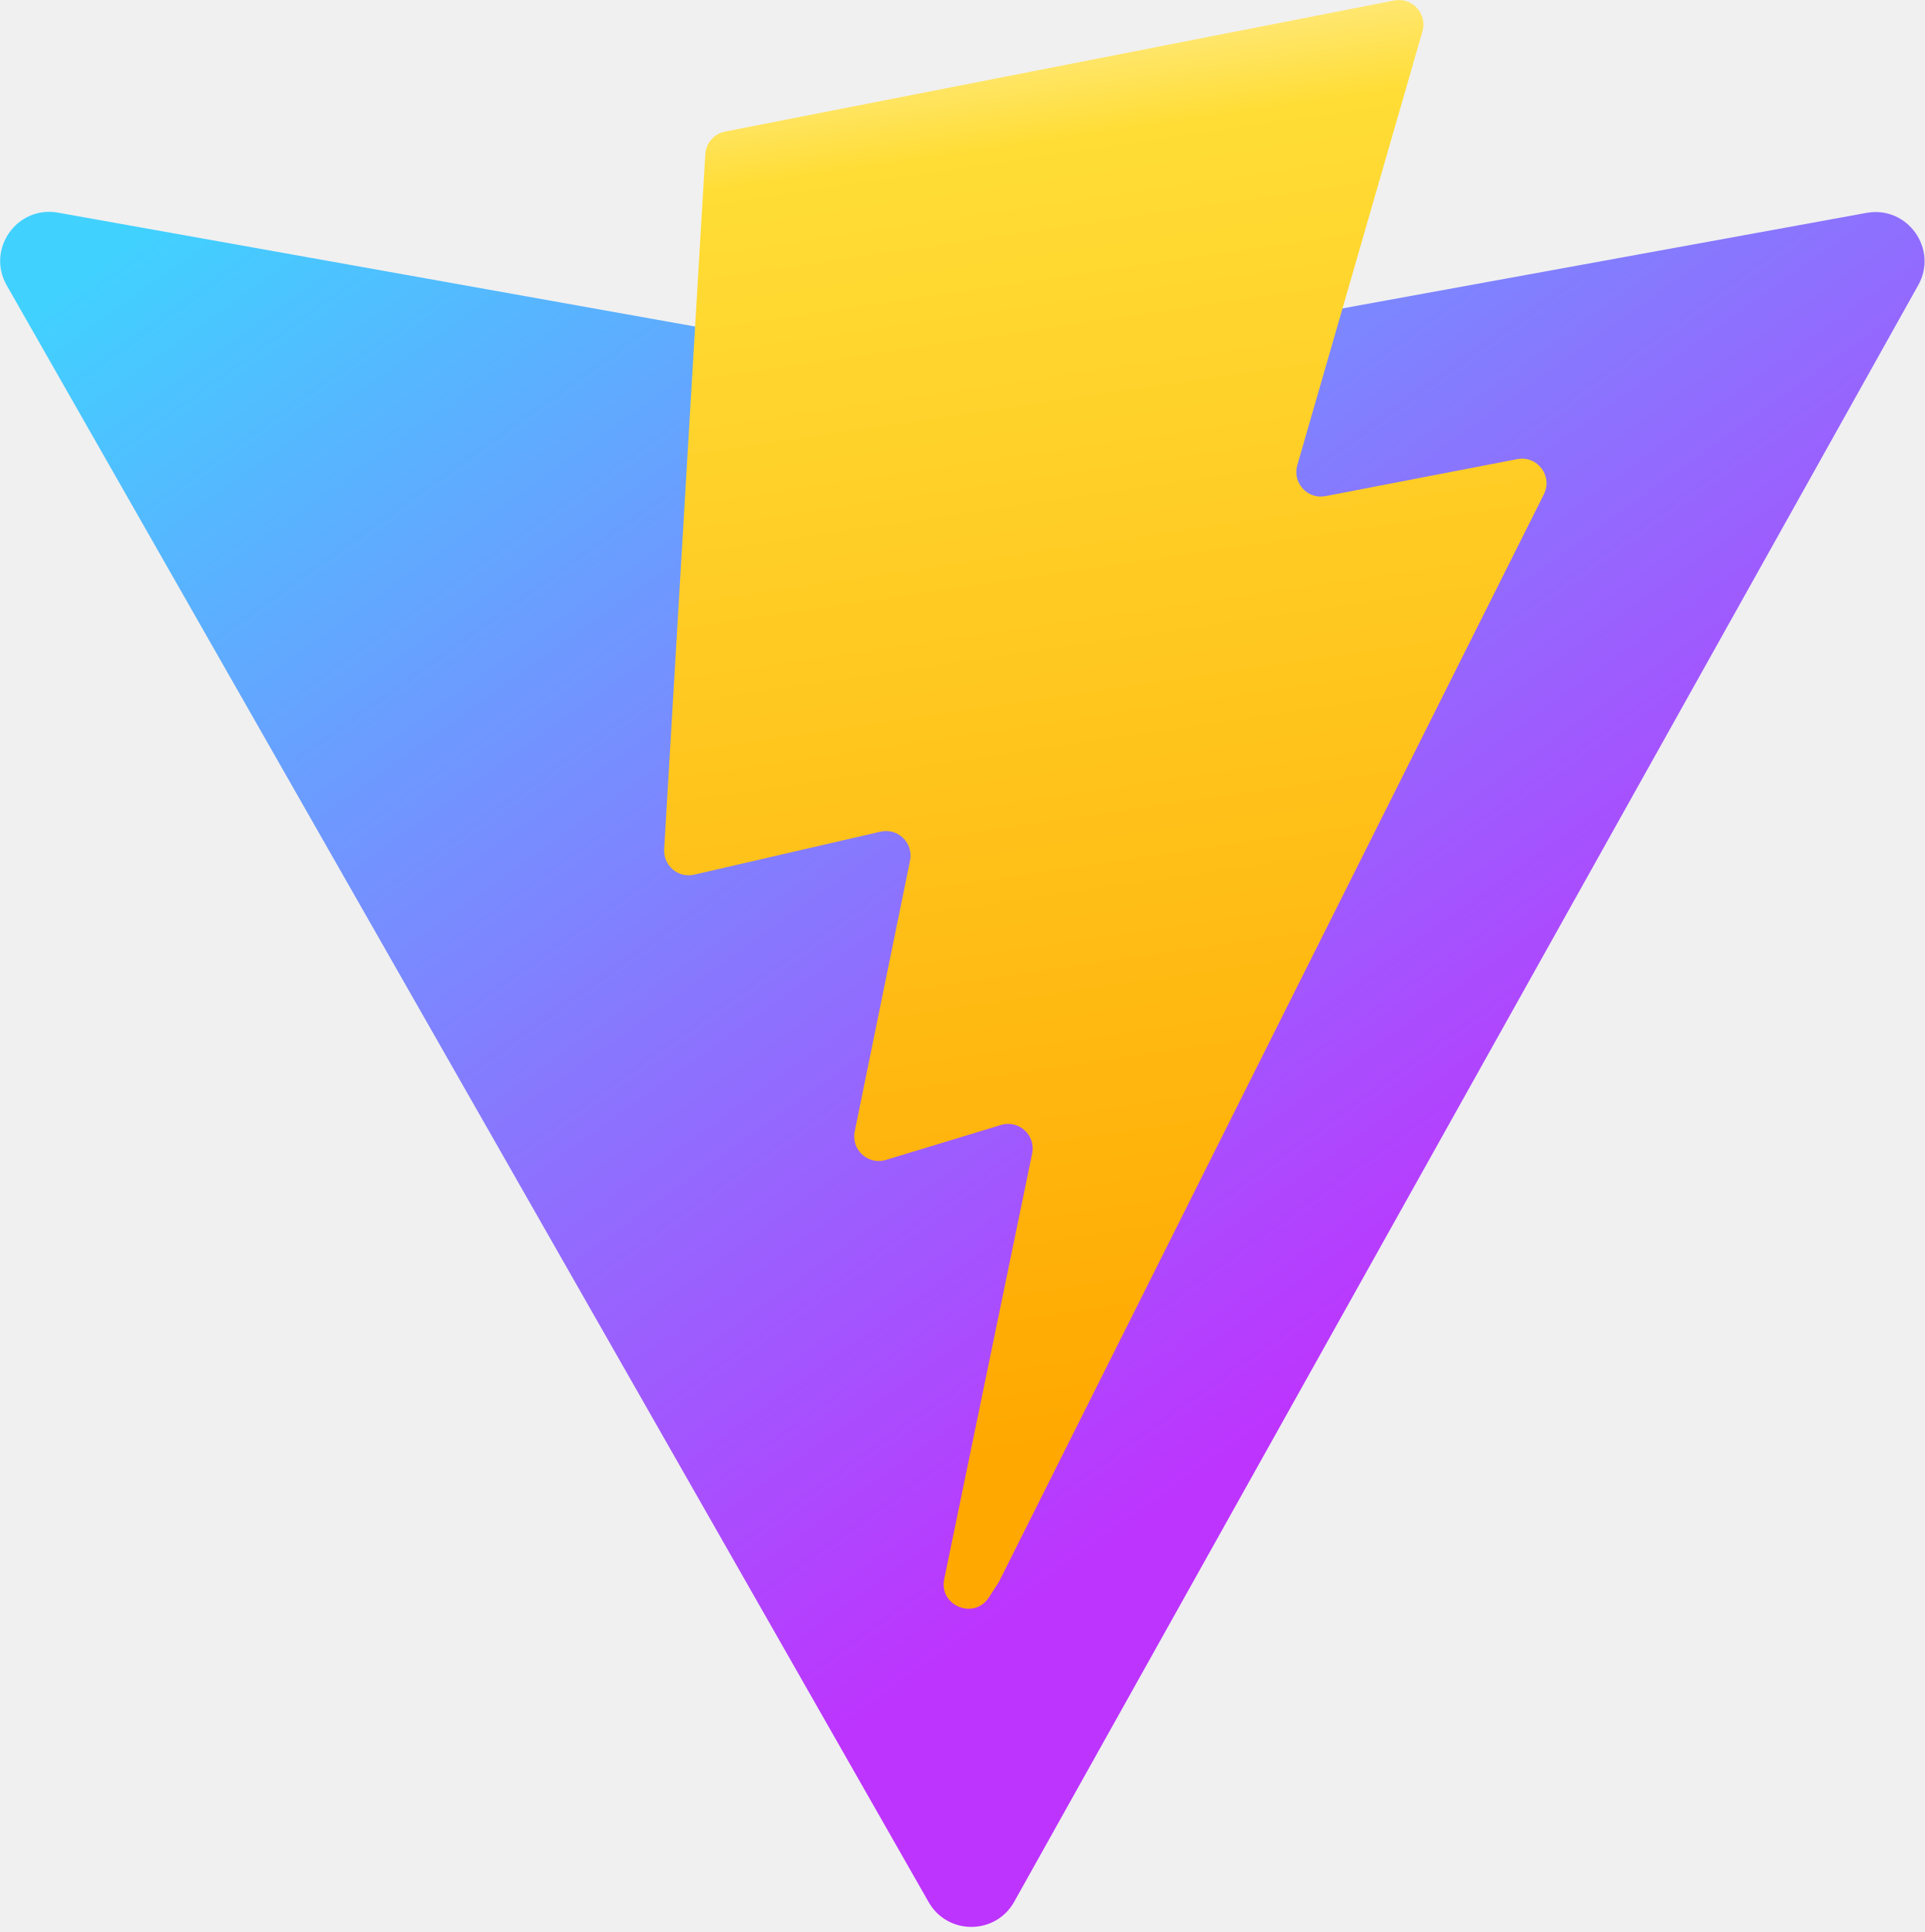
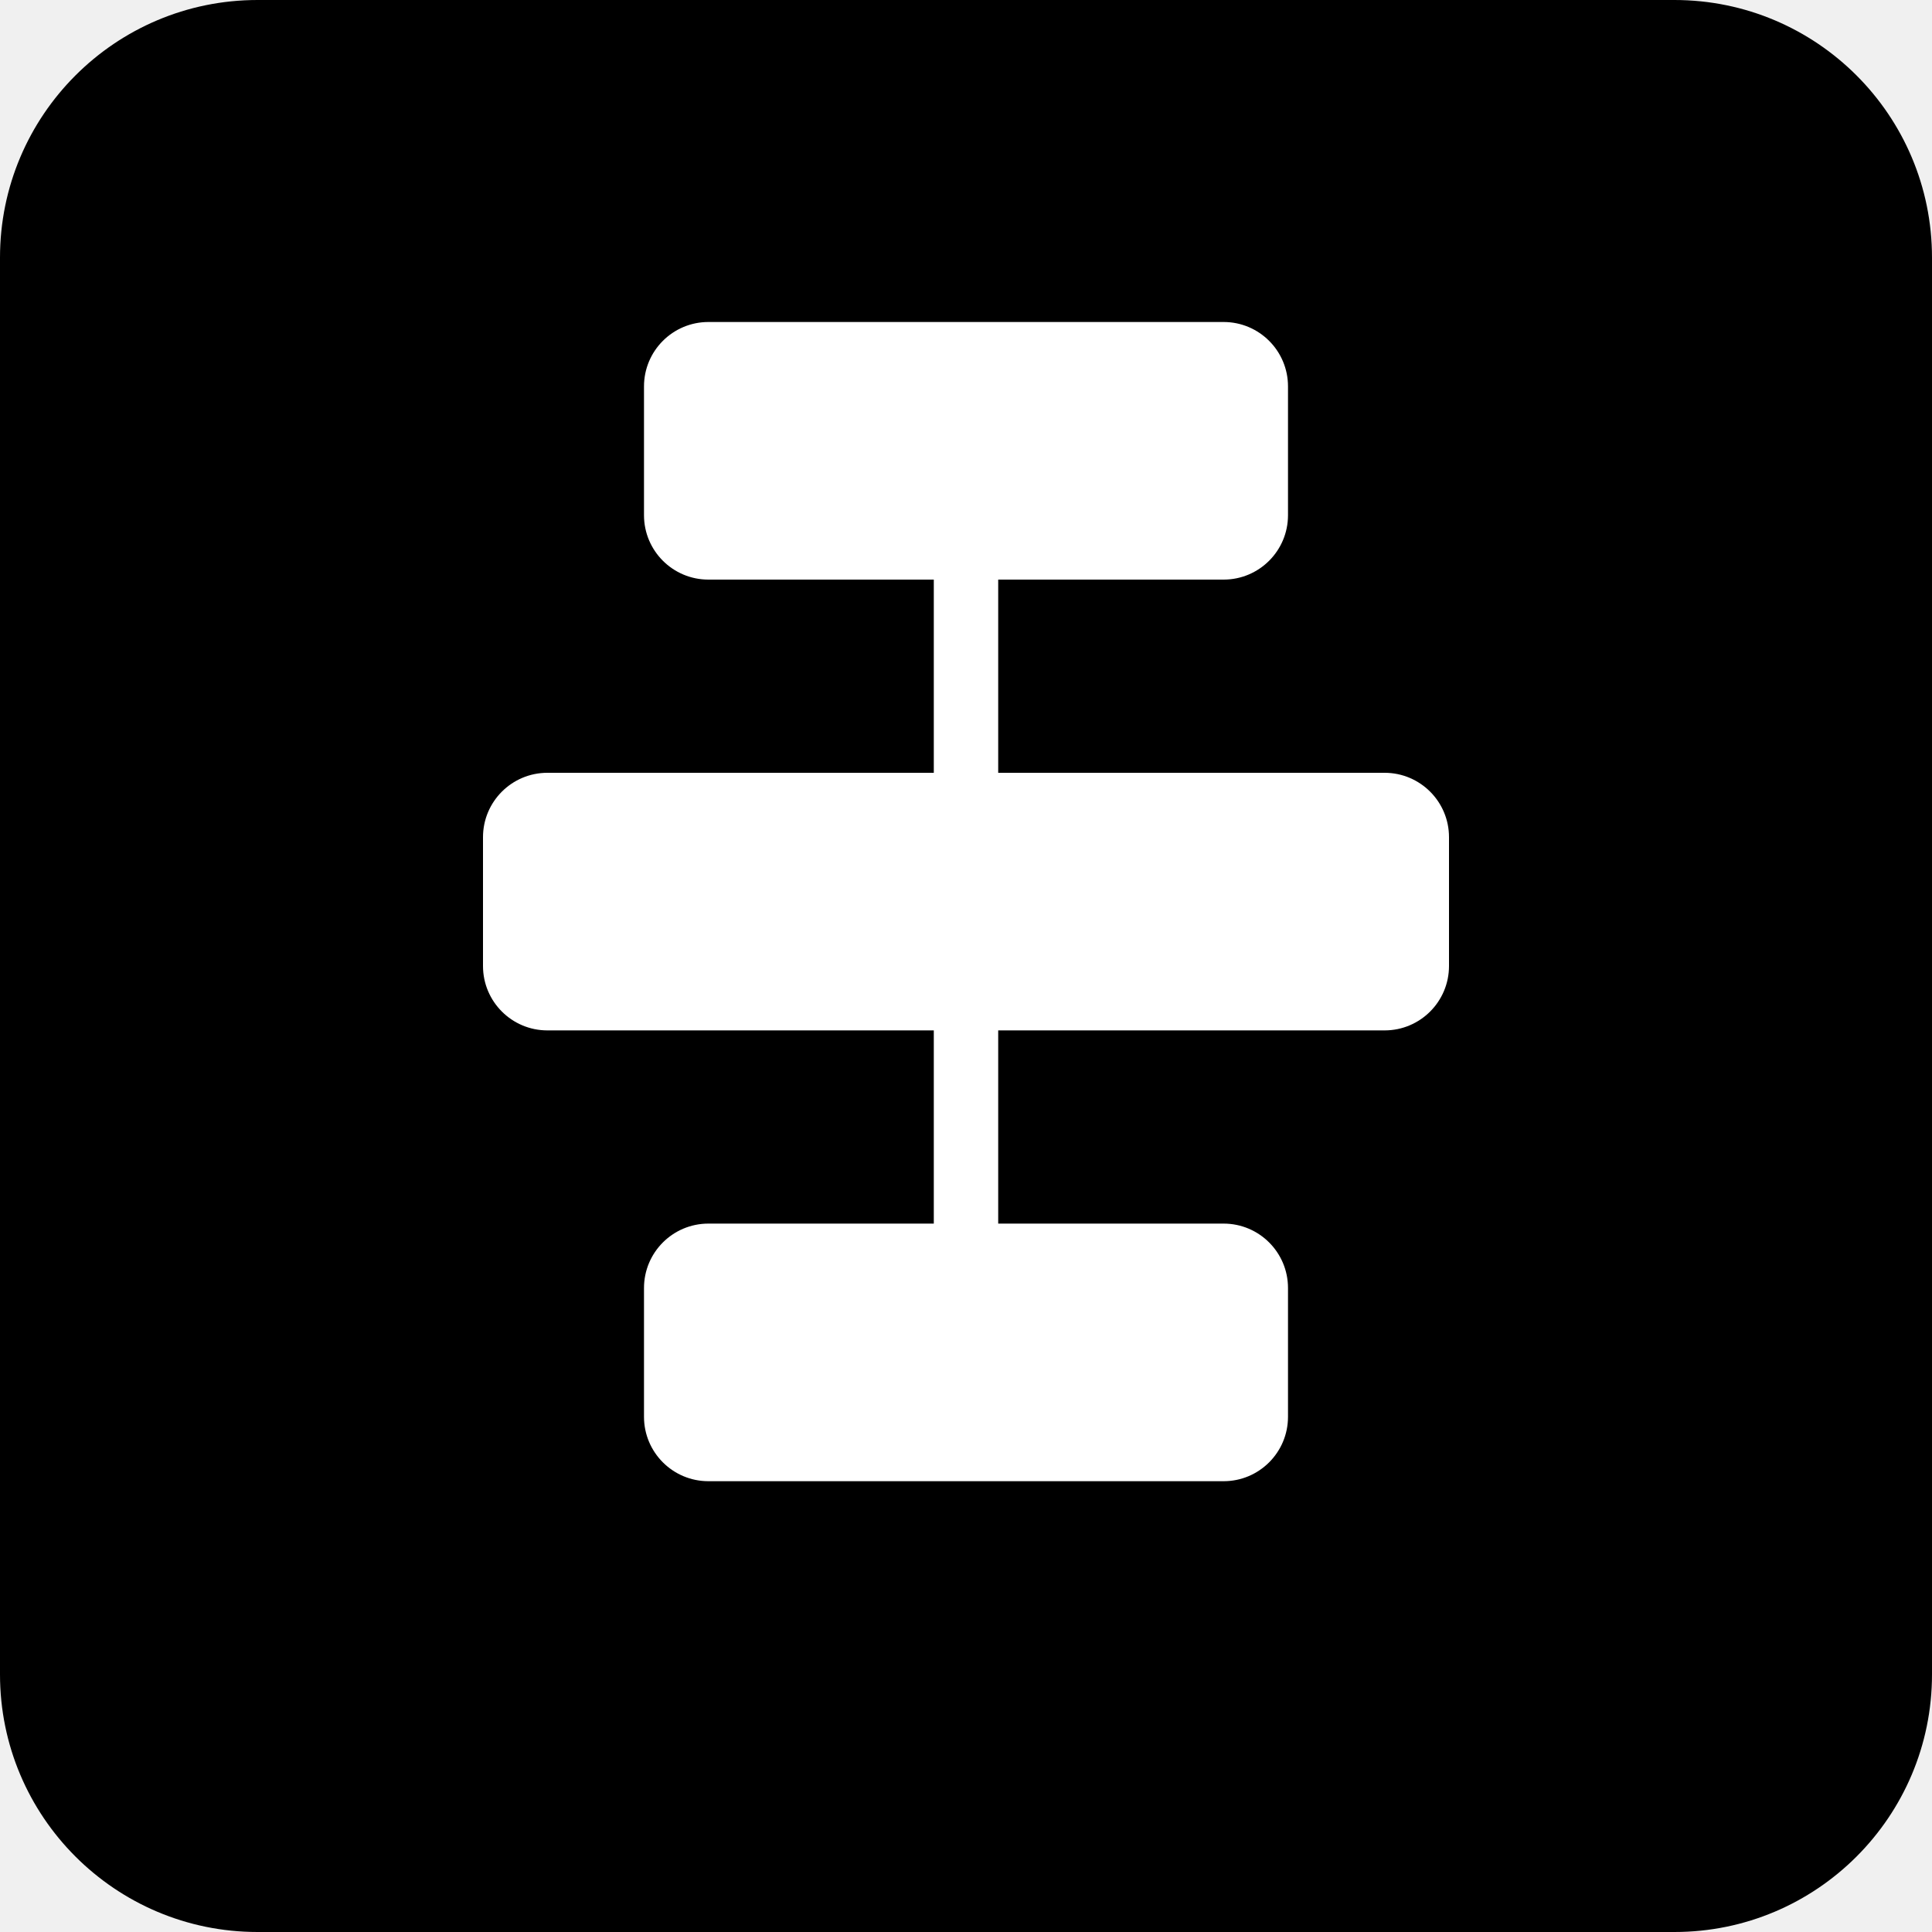
- <svg xmlns="http://www.w3.org/2000/svg" aria-hidden="true" role="img" class="iconify iconify--logos" width="31.88" height="32" preserveAspectRatio="xMidYMid meet" viewBox="0 0 256 257">
-   <defs>
-     <linearGradient id="IconifyId1813088fe1fbc01fb466" x1="-.828%" x2="57.636%" y1="7.652%" y2="78.411%">
-       <stop offset="0%" stop-color="#41D1FF" />
-       <stop offset="100%" stop-color="#BD34FE" />
-     </linearGradient>
-     <linearGradient id="IconifyId1813088fe1fbc01fb467" x1="43.376%" x2="50.316%" y1="2.242%" y2="89.03%">
-       <stop offset="0%" stop-color="#FFEA83" />
-       <stop offset="8.333%" stop-color="#FFDD35" />
-       <stop offset="100%" stop-color="#FFA800" />
-     </linearGradient>
-   </defs>
-   <path fill="url(#IconifyId1813088fe1fbc01fb466)" d="M255.153 37.938L134.897 252.976c-2.483 4.44-8.862 4.466-11.382.048L.875 37.958c-2.746-4.814 1.371-10.646 6.827-9.67l120.385 21.517a6.537 6.537 0 0 0 2.322-.004l117.867-21.483c5.438-.991 9.574 4.796 6.877 9.62Z" />
-   <path fill="url(#IconifyId1813088fe1fbc01fb467)" d="M185.432.063L96.44 17.501a3.268 3.268 0 0 0-2.634 3.014l-5.474 92.456a3.268 3.268 0 0 0 3.997 3.378l24.777-5.718c2.318-.535 4.413 1.507 3.936 3.838l-7.361 36.047c-.495 2.426 1.782 4.5 4.151 3.78l15.304-4.649c2.372-.72 4.652 1.36 4.15 3.788l-11.698 56.621c-.732 3.542 3.979 5.473 5.943 2.437l1.313-2.028l72.516-144.72c1.215-2.423-.88-5.186-3.54-4.672l-25.505 4.922c-2.396.462-4.435-1.77-3.759-4.114l16.646-57.705c.677-2.35-1.37-4.583-3.769-4.113Z" />
+ <svg xmlns="http://www.w3.org/2000/svg" viewBox="0 0 60 60">
+   <rect x="0" y="0" width="60" height="60" rx="8" fill="black" />
+   <rect x="20" y="10" width="20" height="8" rx="2" fill="white" />
+   <path d="M30 18 V24" stroke="white" stroke-width="2" stroke-linecap="round" />
+   <rect x="15" y="24" width="30" height="8" rx="2" fill="white" />
+   <path d="M30 32 V38" stroke="white" stroke-width="2" stroke-linecap="round" />
+   <rect x="20" y="38" width="20" height="8" rx="2" fill="white" />
</svg>
